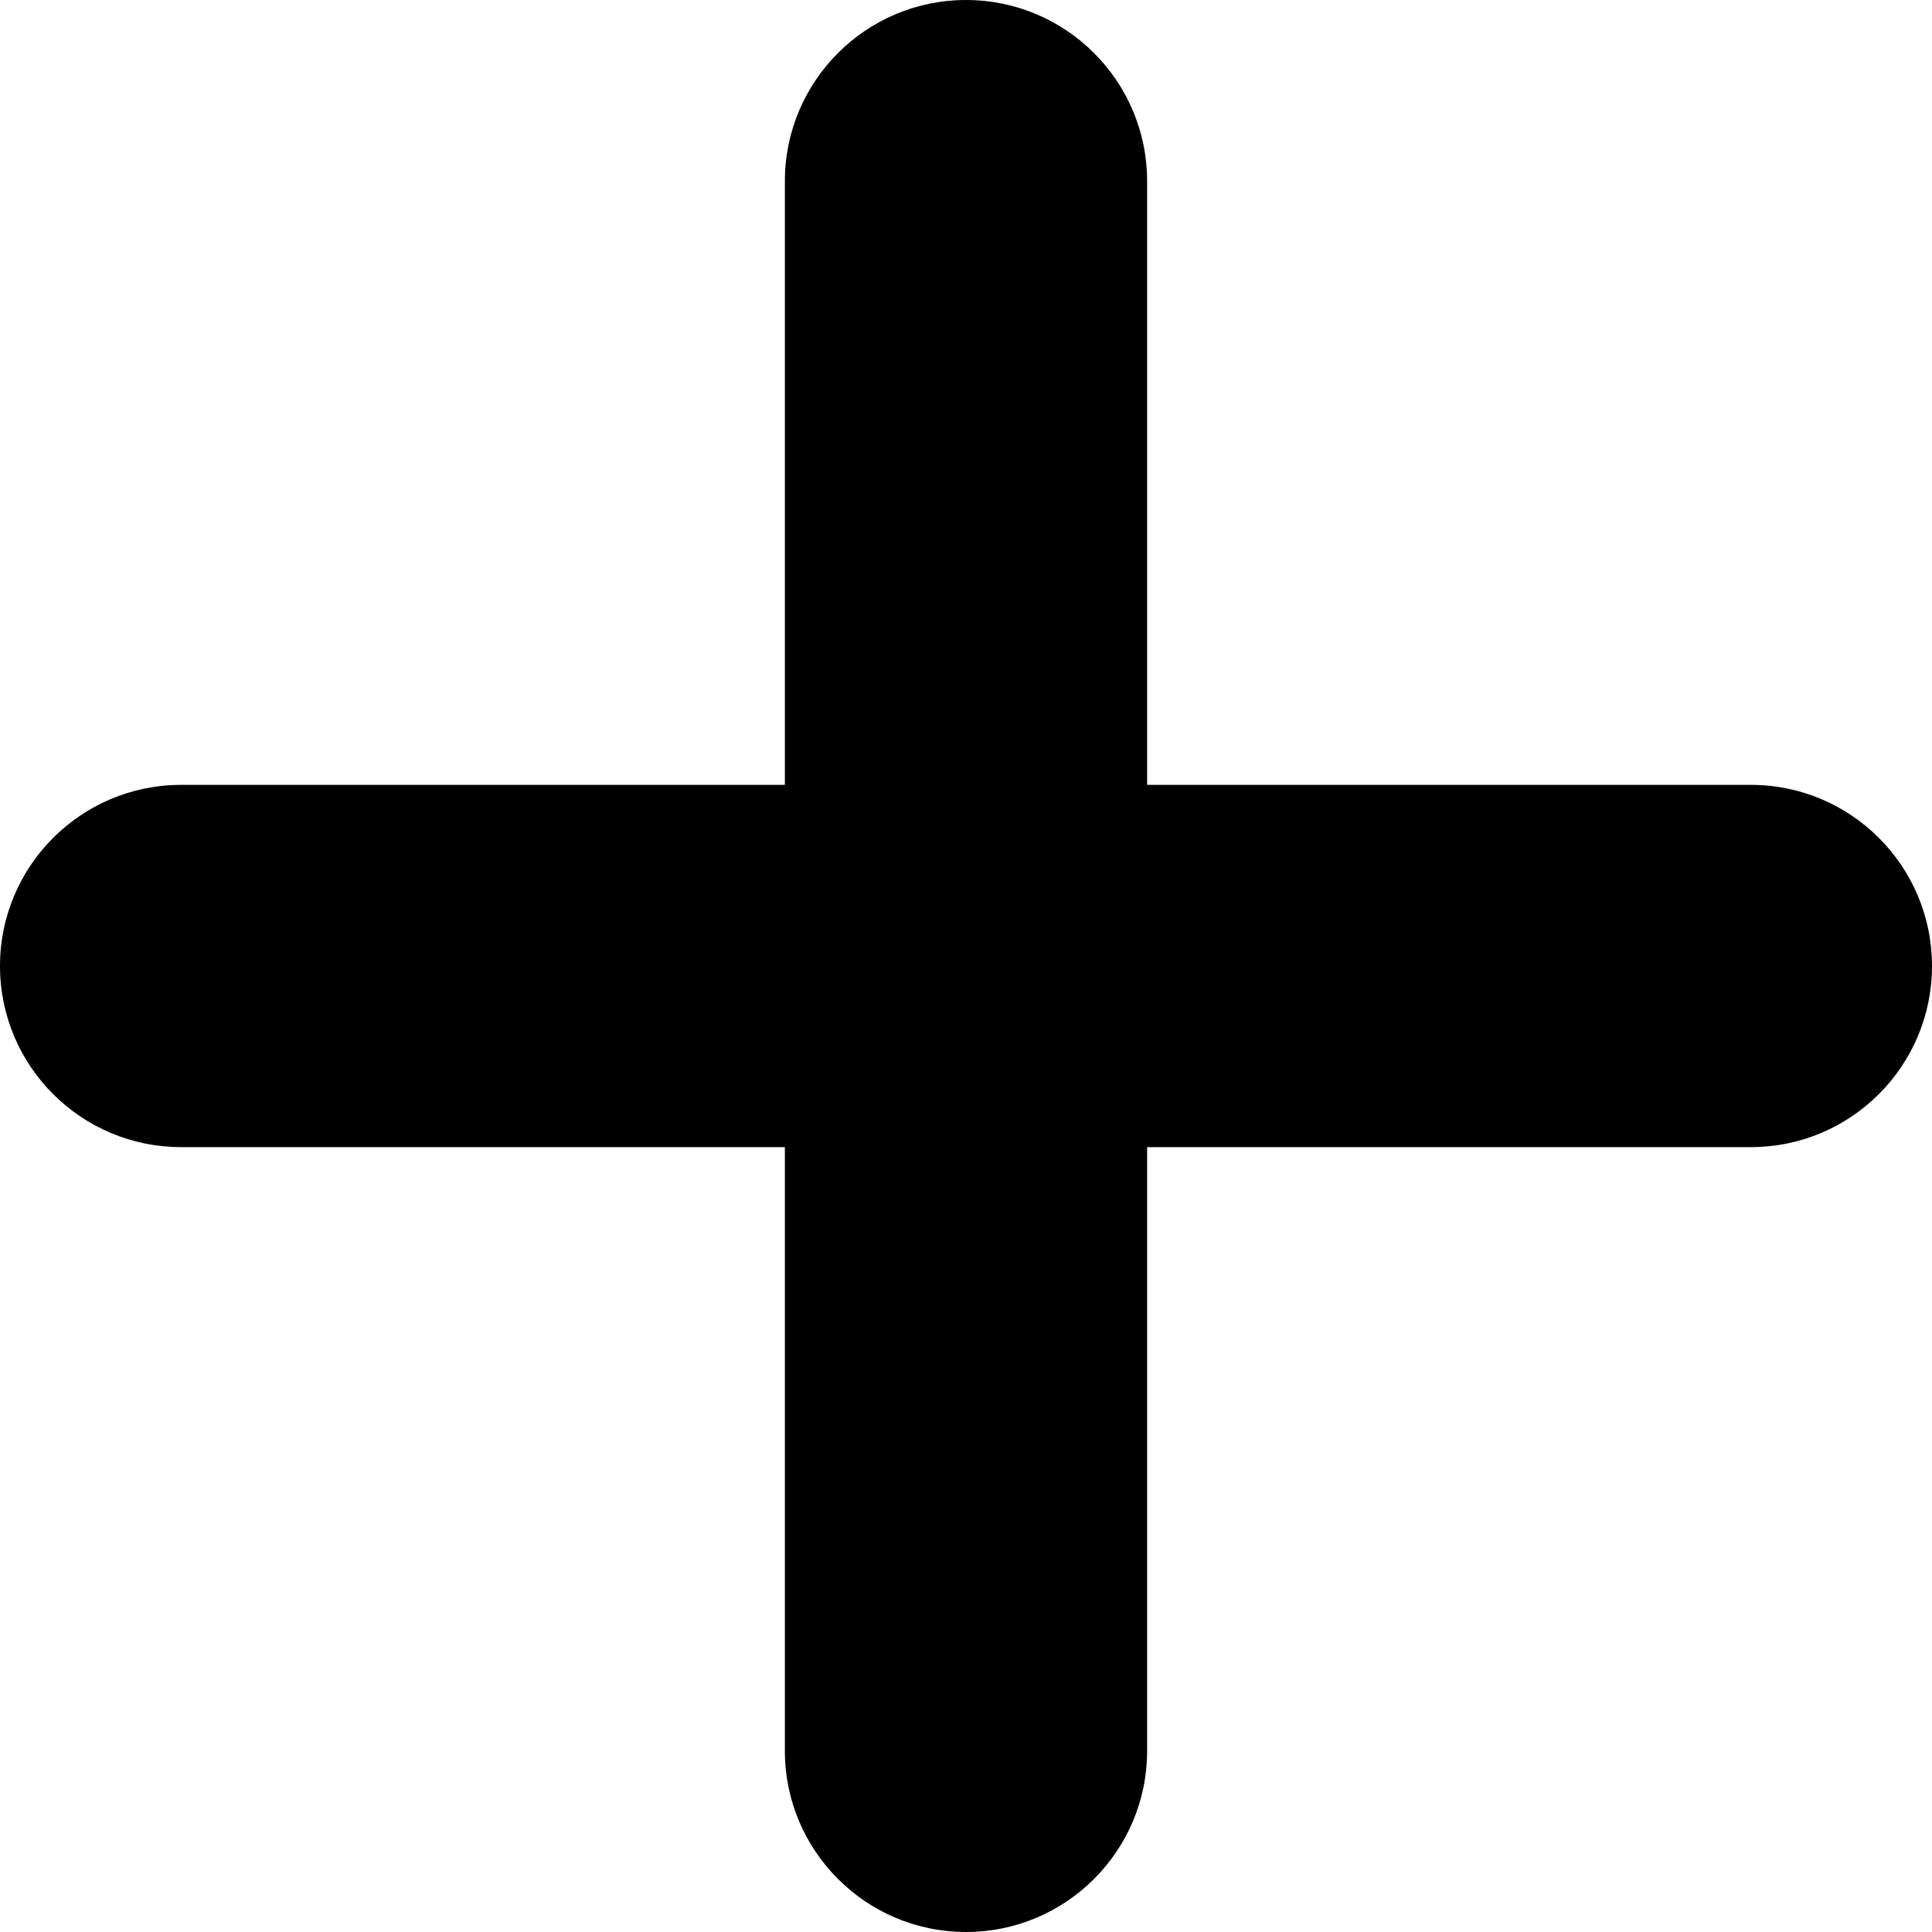
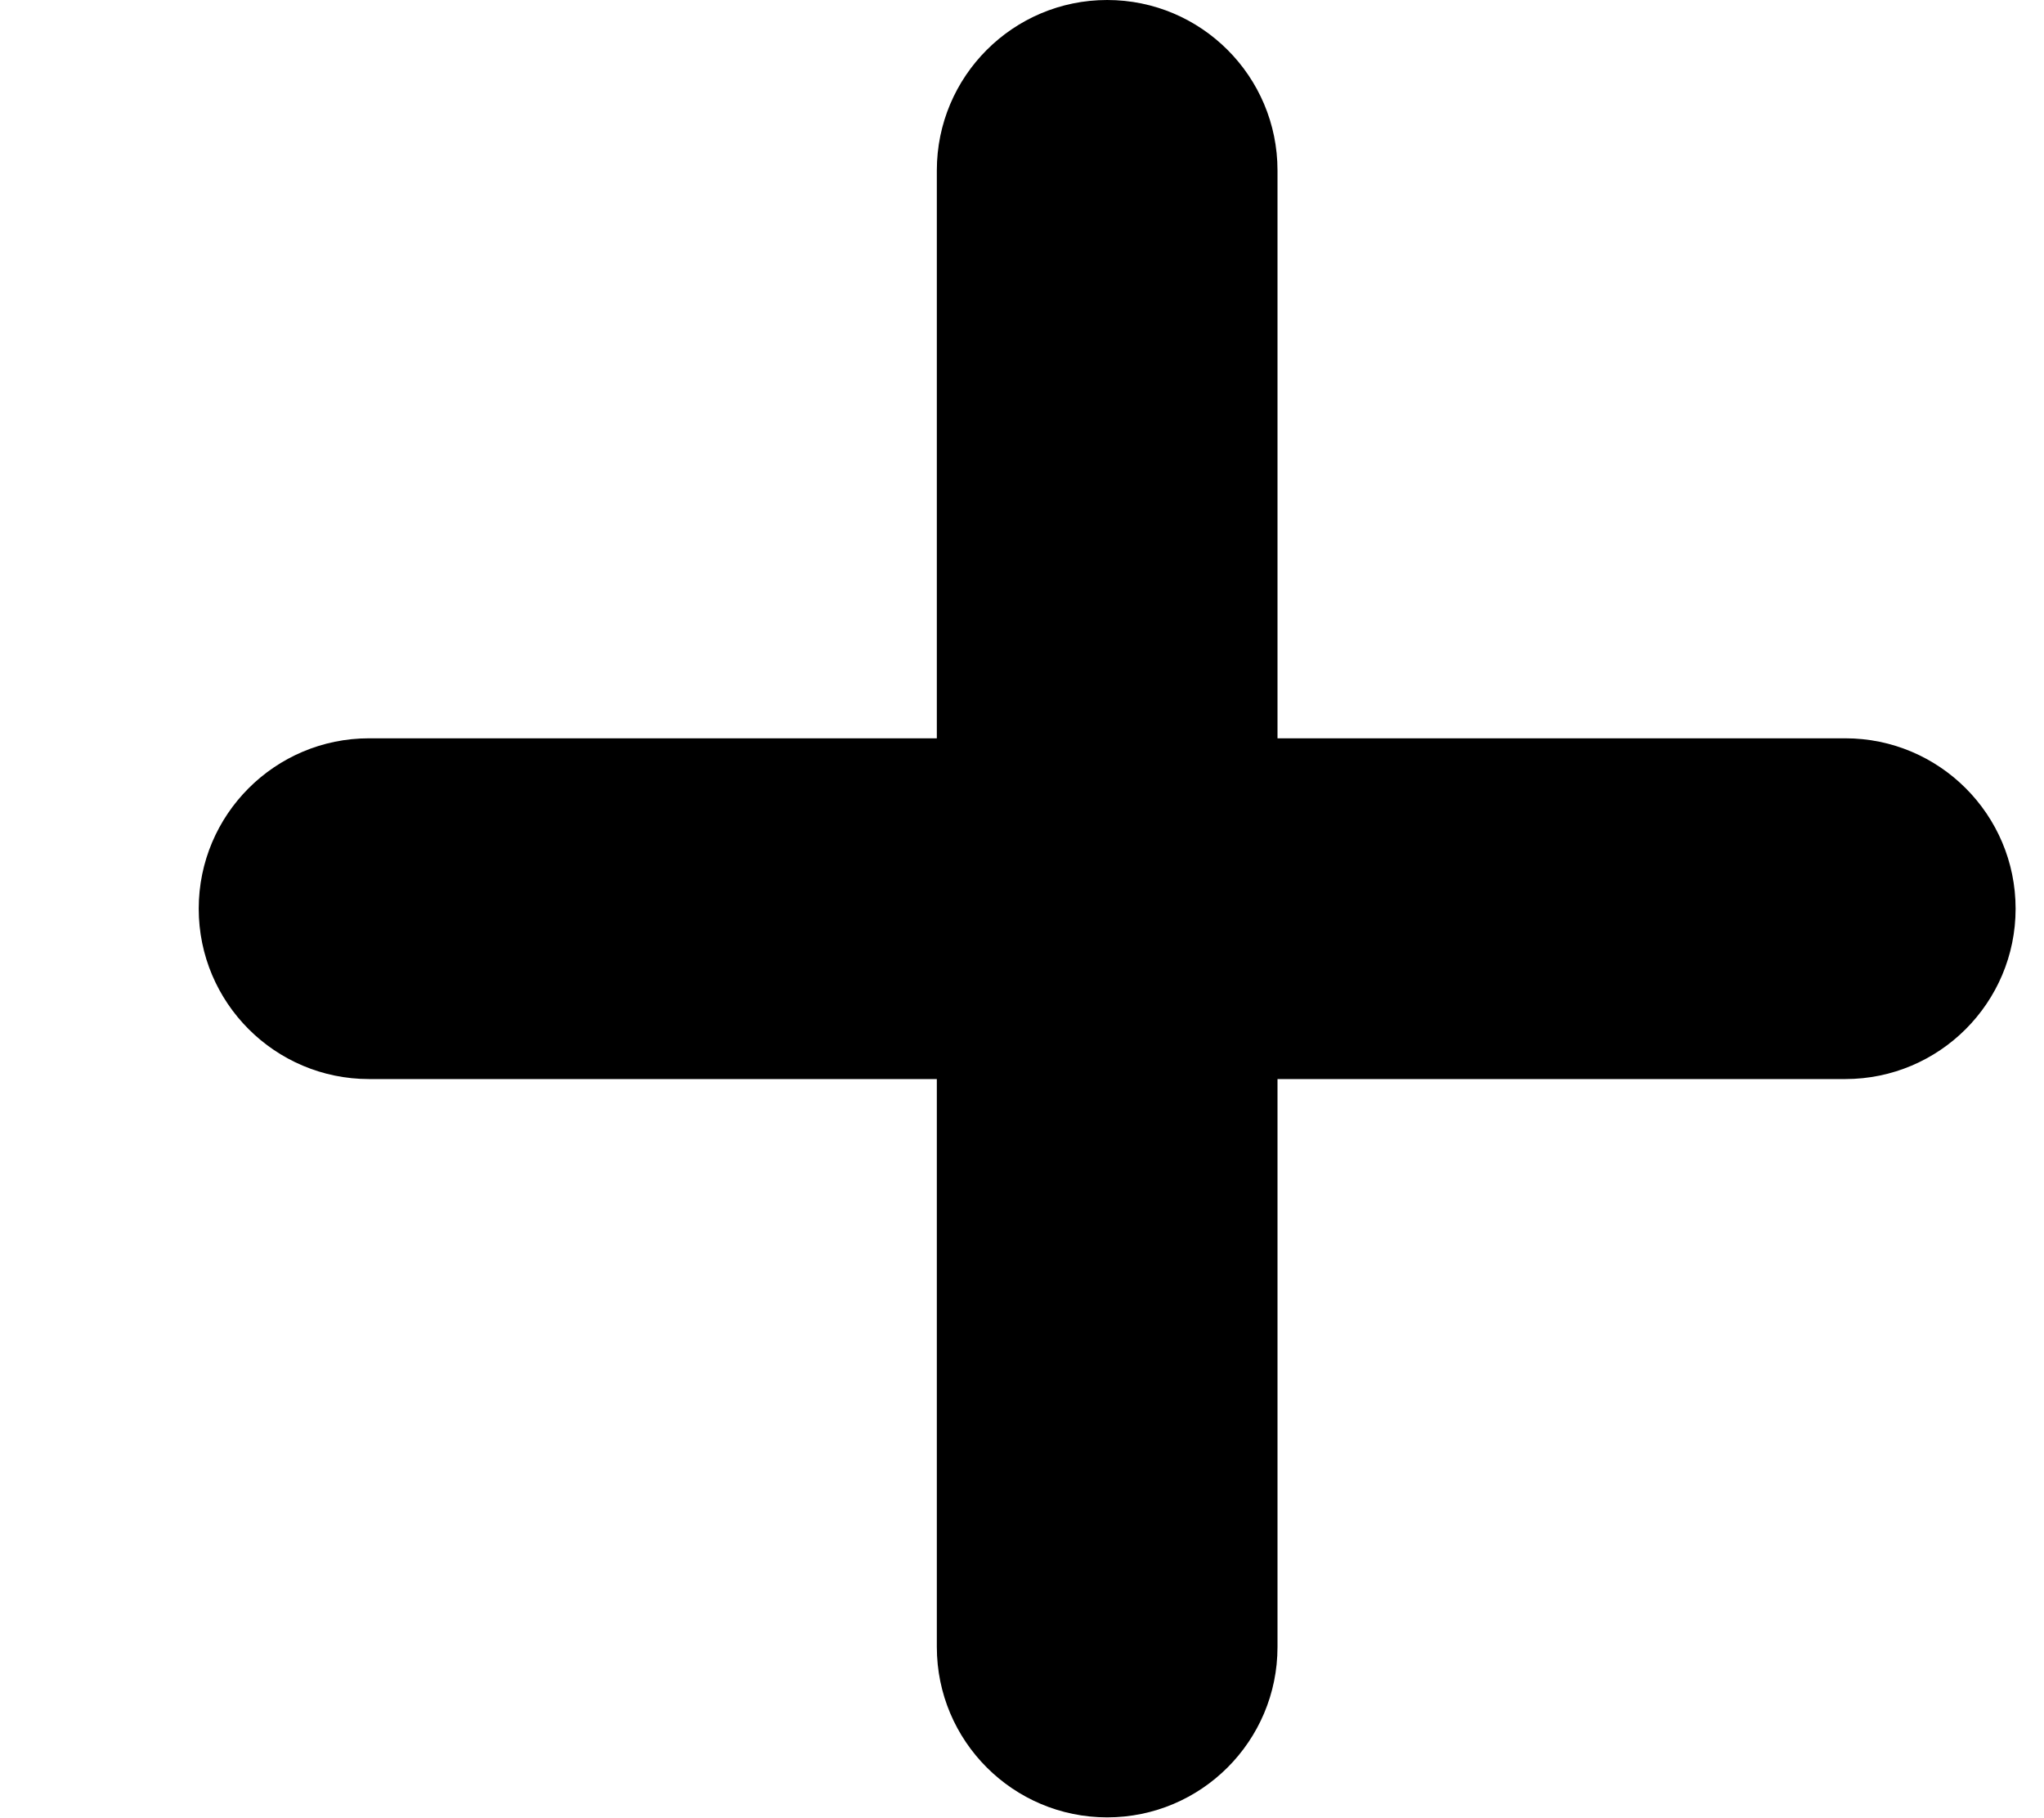
- <svg xmlns="http://www.w3.org/2000/svg" width="8" height="8" viewBox="0 0 8 8" fill="currentColor">
-   <path d="M4.75 0.75C4.75 0.336 4.414 0 4 0C3.586 0 3.25 0.336 3.25 0.75V3.25H0.75C0.336 3.25 0 3.586 0 4C0 4.414 0.336 4.75 0.75 4.75L3.25 4.75V7.25C3.25 7.664 3.586 8 4 8C4.414 8 4.75 7.664 4.75 7.25V4.75L7.25 4.75C7.664 4.75 8 4.414 8 4C8 3.586 7.664 3.25 7.25 3.25H4.75V0.75Z" />
+ <svg xmlns="http://www.w3.org/2000/svg" width="9" height="8" viewBox="0 0 9 8" fill="none">
+   <path d="M5.625 0.75C5.625 0.336 5.289 0 4.875 0C4.461 0 4.125 0.336 4.125 0.75V3.25H1.625C1.211 3.25 0.875 3.586 0.875 4C0.875 4.414 1.211 4.75 1.625 4.75L4.125 4.75V7.25C4.125 7.664 4.461 8 4.875 8C5.289 8 5.625 7.664 5.625 7.25V4.75L8.125 4.75C8.539 4.75 8.875 4.414 8.875 4C8.875 3.586 8.539 3.25 8.125 3.25H5.625V0.75Z" fill="currentColor" />
</svg>
